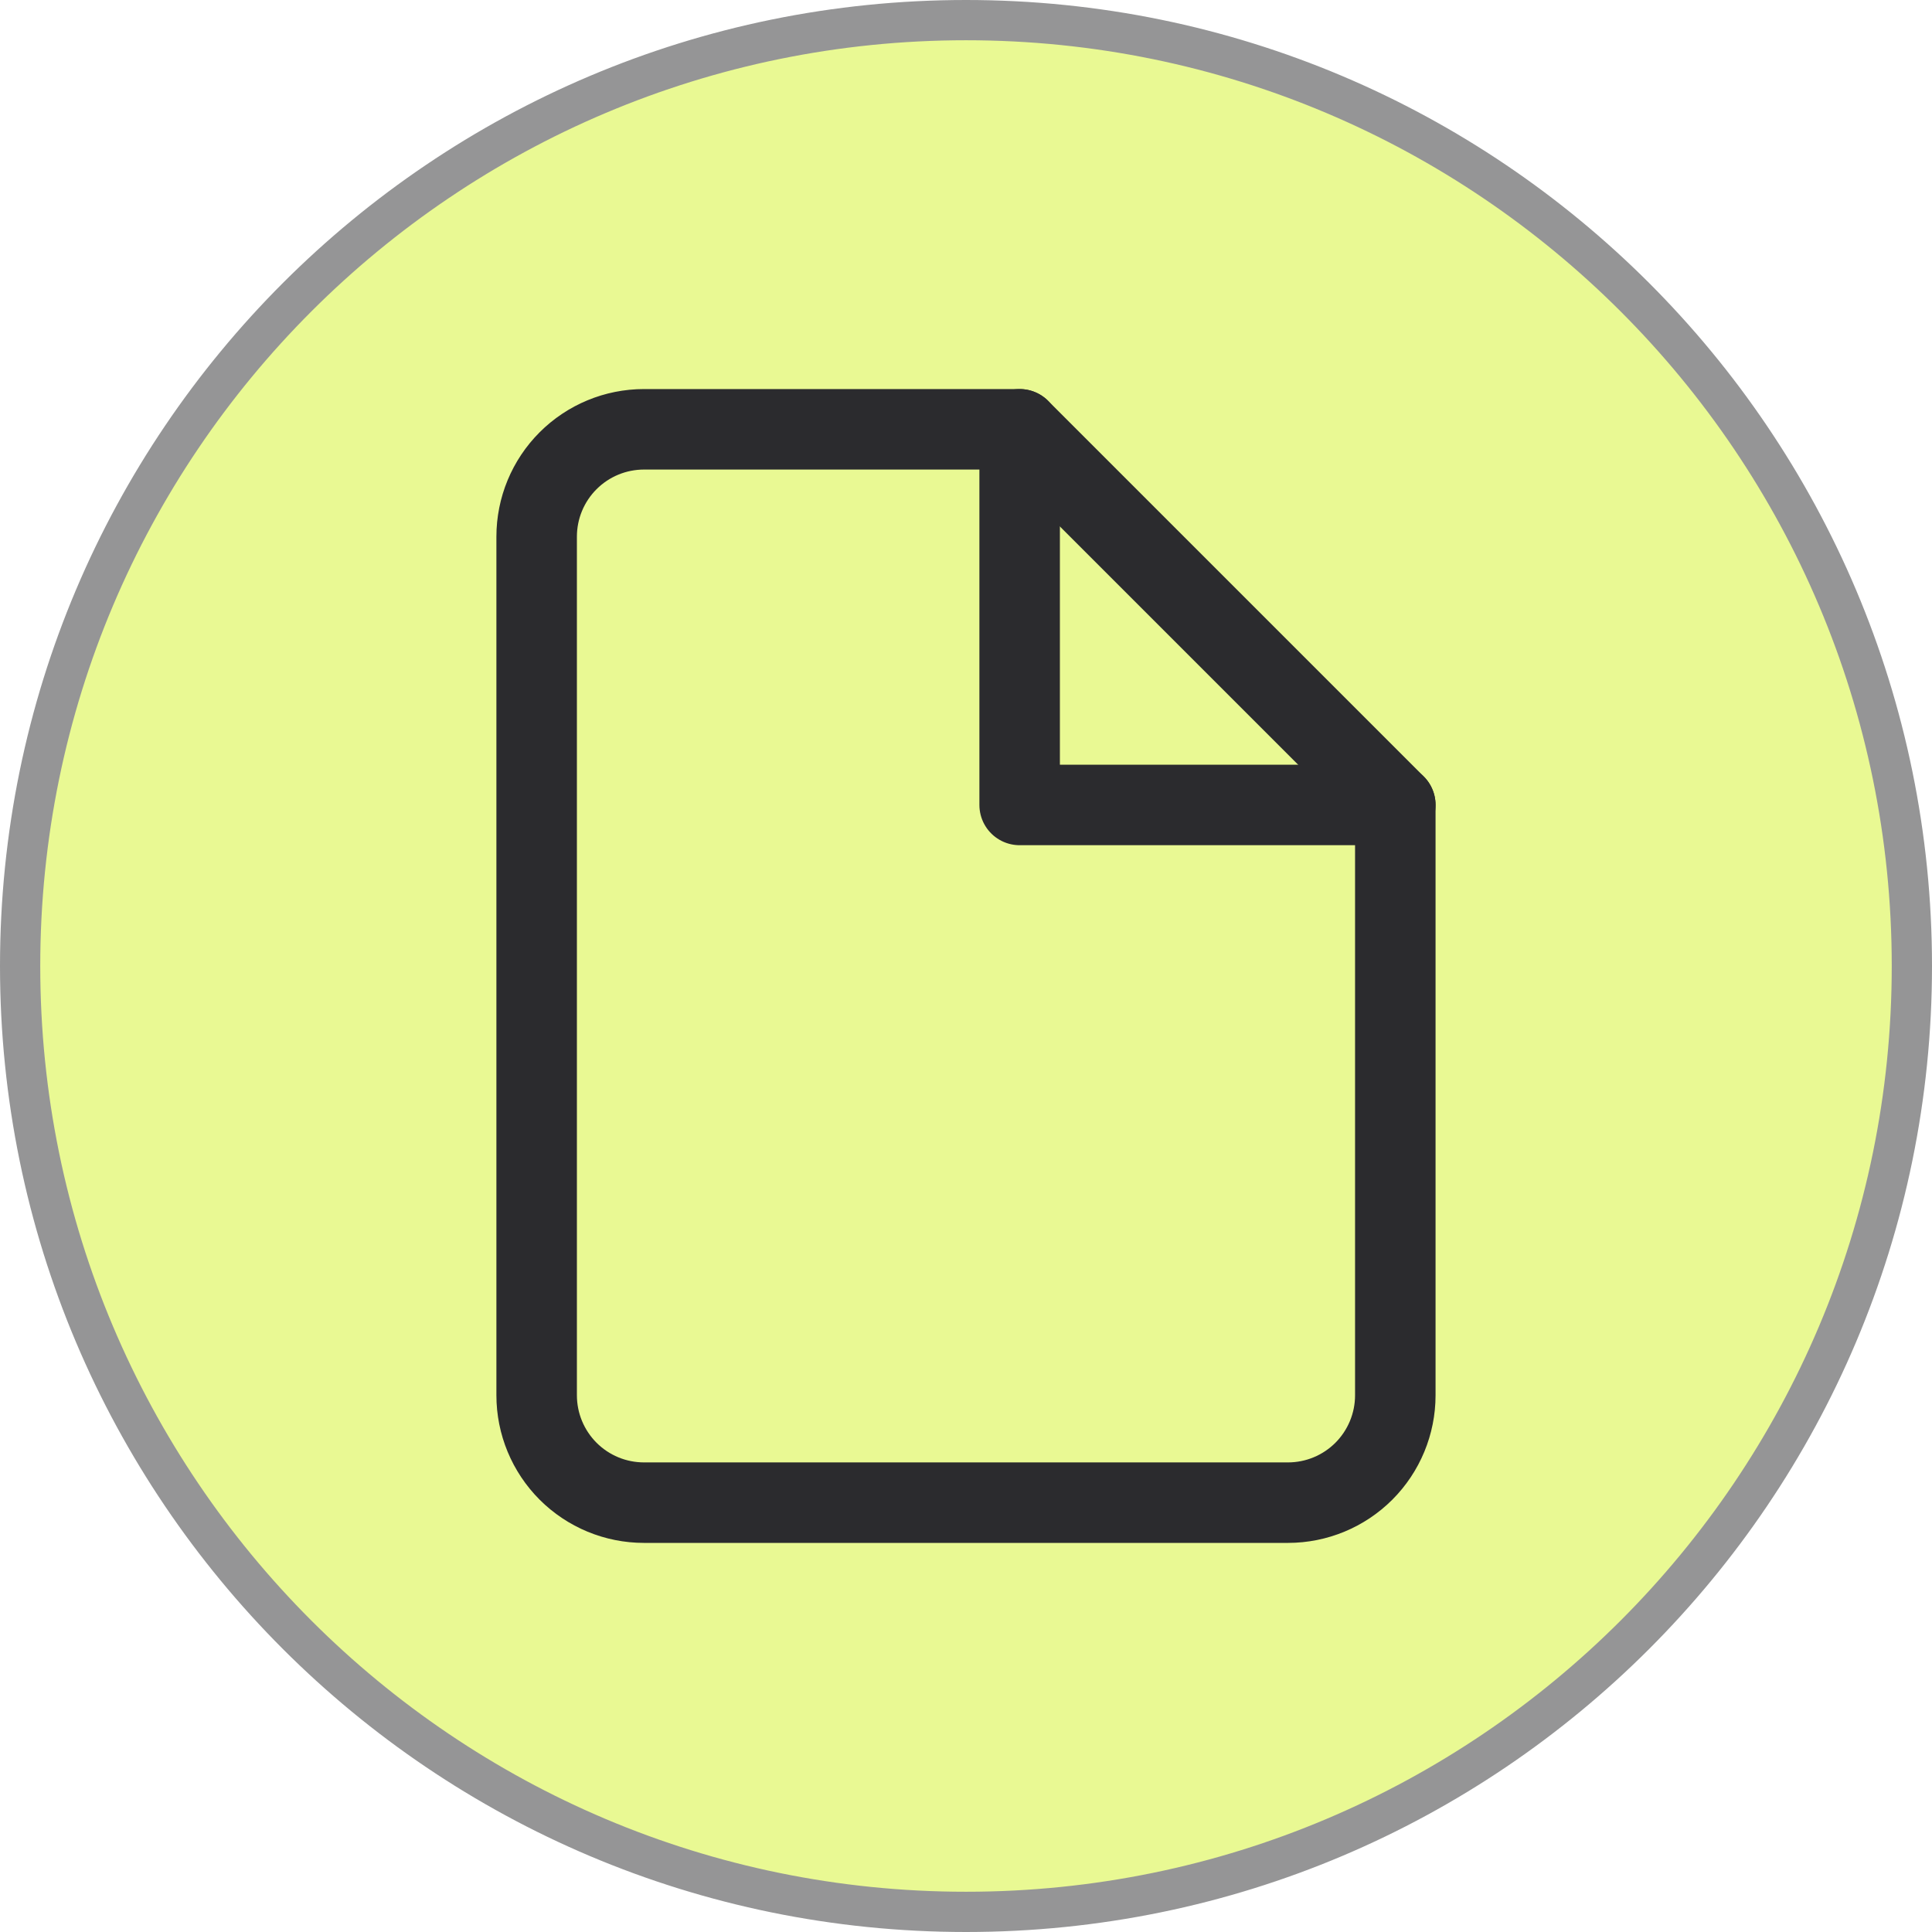
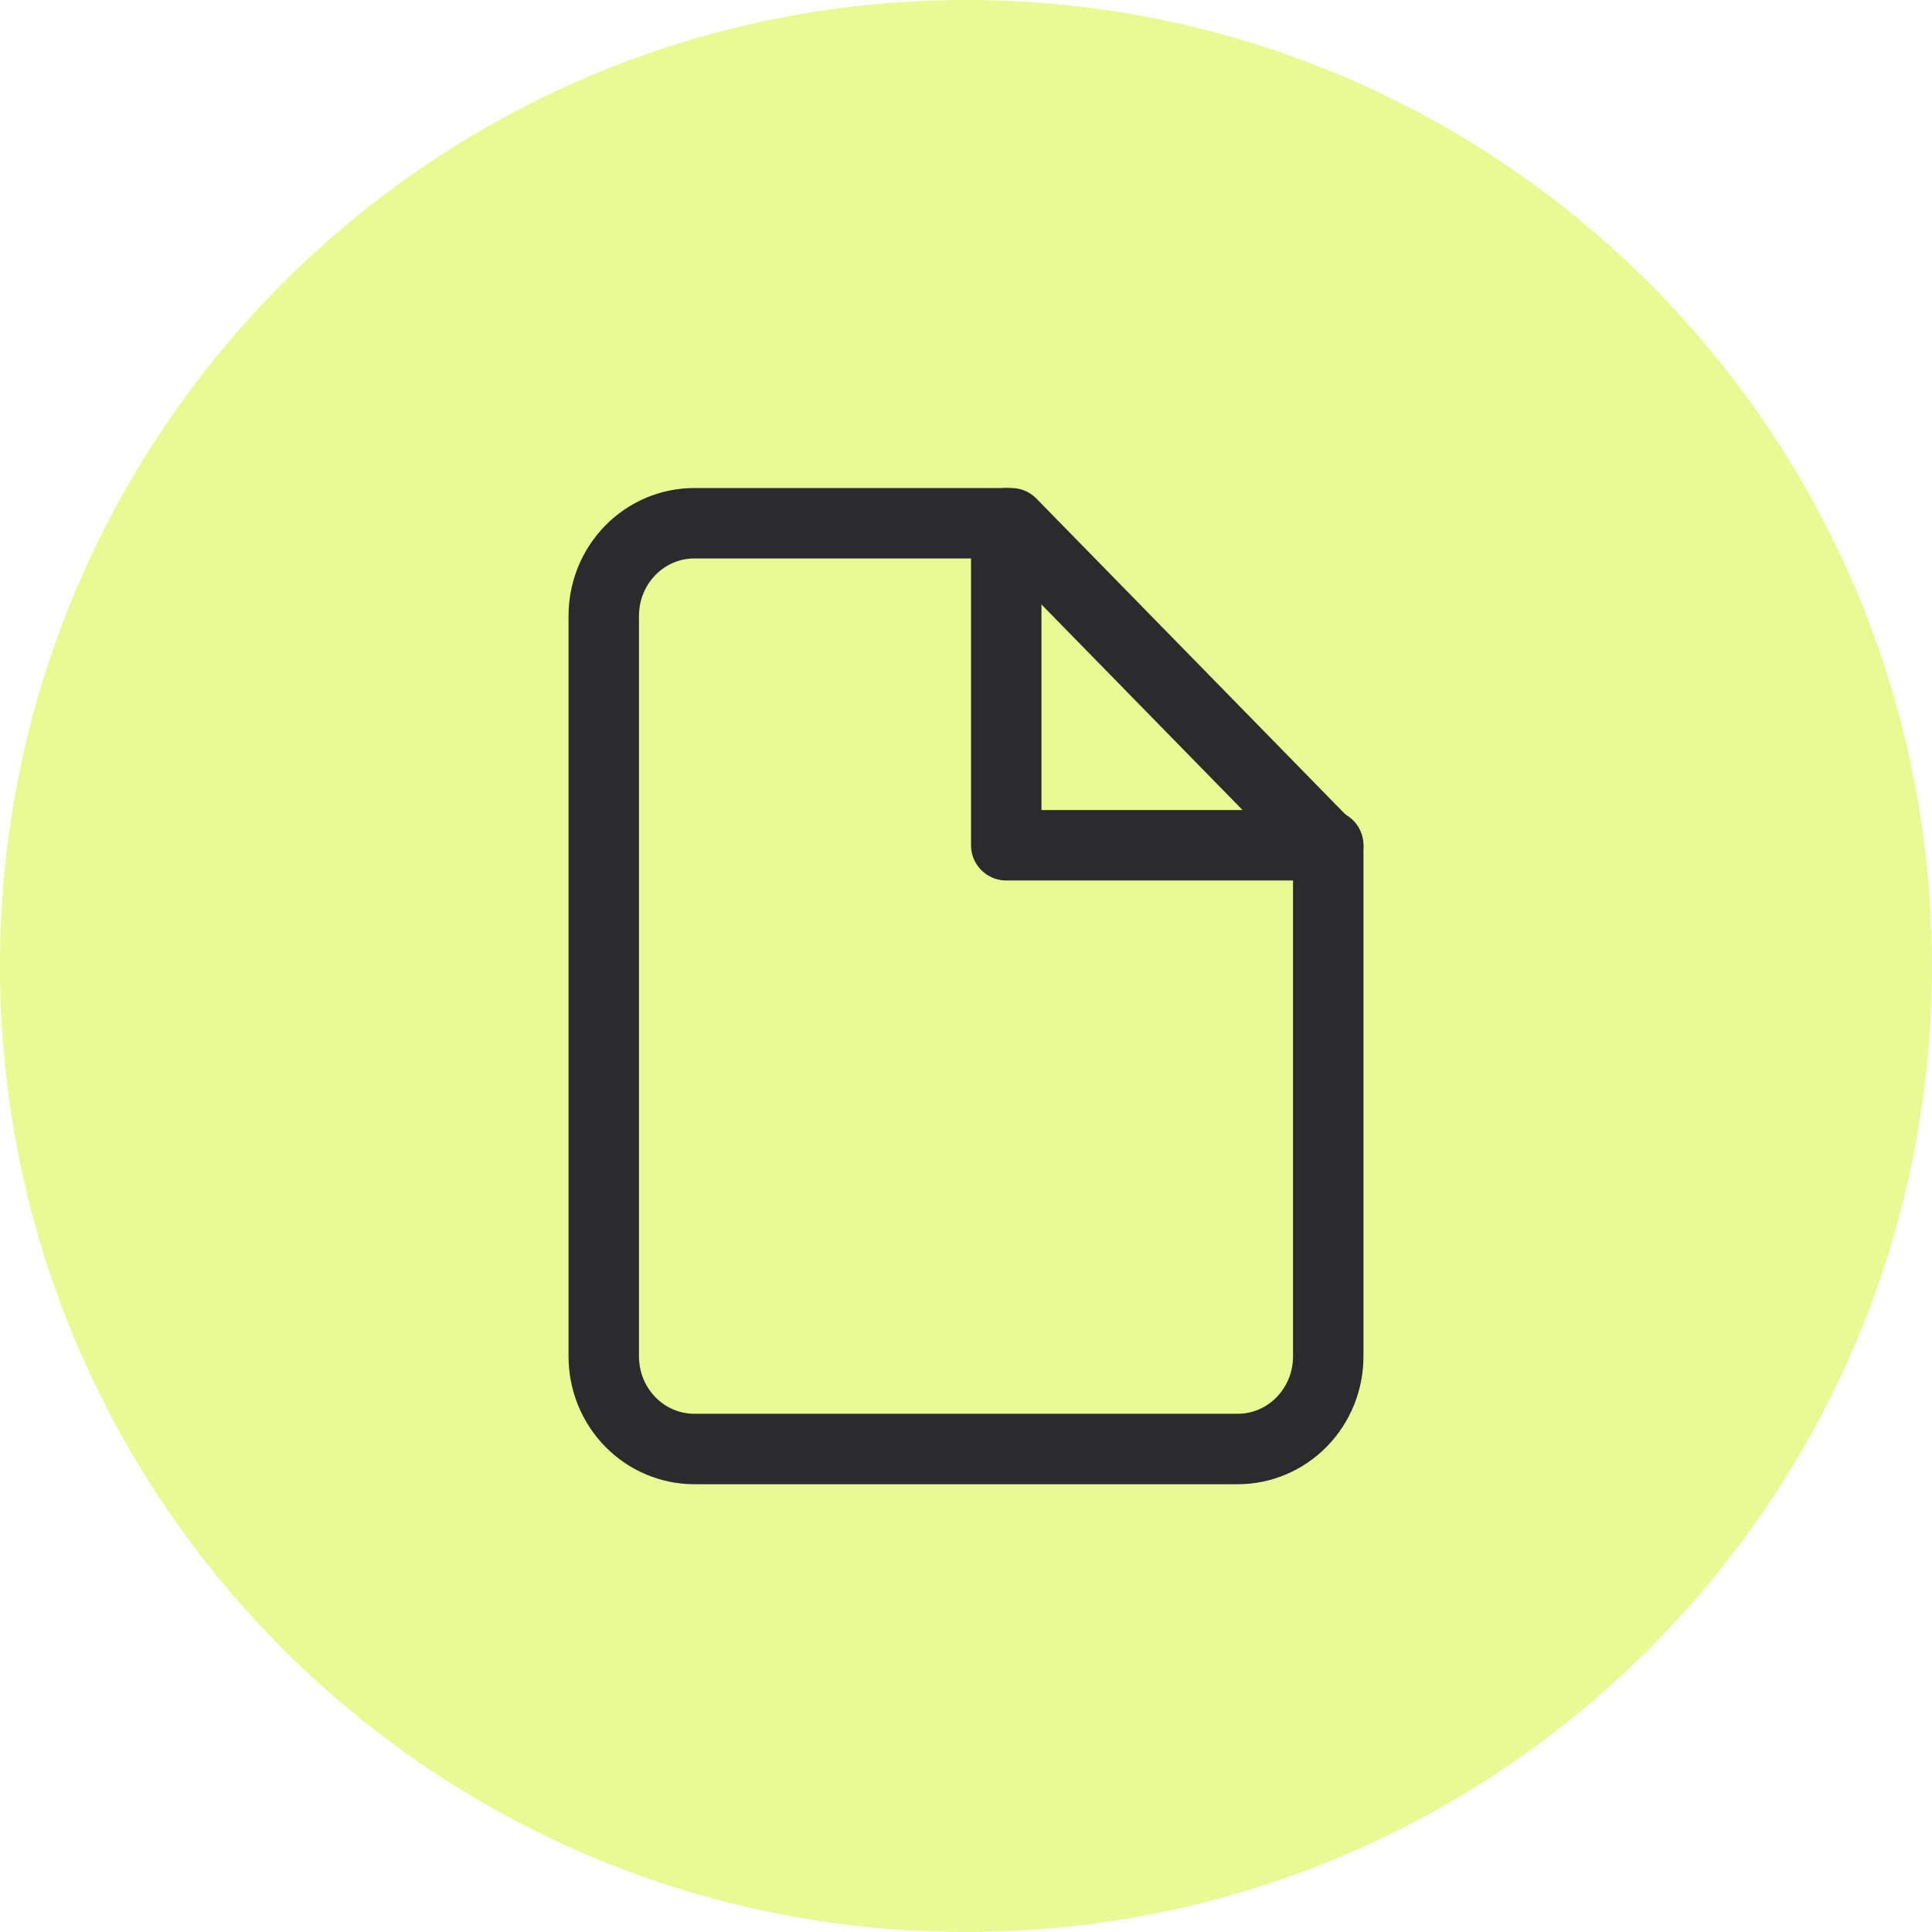
<svg xmlns="http://www.w3.org/2000/svg" width="48" height="48" viewBox="0 0 48 48" fill="none">
-   <rect x="0.5" y="0.5" width="47" height="47" rx="23.5" fill="#E9F993" />
-   <path d="M25.333 10.666V19.999H34.666" stroke="#2B2B2E" stroke-width="2" stroke-linecap="round" stroke-linejoin="round" />
-   <path d="M25.333 10.666H16C15.292 10.666 14.614 10.947 14.114 11.447C13.614 11.947 13.333 12.625 13.333 13.333V34.666C13.333 35.373 13.614 36.051 14.114 36.552C14.614 37.052 15.292 37.333 16 37.333H32C32.707 37.333 33.385 37.052 33.885 36.552C34.385 36.051 34.666 35.373 34.666 34.666V19.999L25.333 10.666Z" stroke="#2B2B2E" stroke-width="2" stroke-linecap="round" stroke-linejoin="round" />
-   <rect x="0.5" y="0.5" width="47" height="47" rx="23.5" stroke="#959596" />
+   <rect width="48" height="48" rx="24" fill="#E9F993" />
+   <path d="M25 13V21H33" stroke="#2B2B2E" stroke-width="1.75" stroke-linecap="round" stroke-linejoin="round" />
+   <path d="M25.125 13H17.25C16.653 13 16.081 13.242 15.659 13.674C15.237 14.105 15 14.69 15 15.3V33.7C15 34.31 15.237 34.895 15.659 35.326C16.081 35.758 16.653 36 17.25 36H30.75C31.347 36 31.919 35.758 32.341 35.326C32.763 34.895 33 34.31 33 33.7V21.05L25.125 13Z" stroke="#2B2B2E" stroke-width="1.75" stroke-linecap="round" stroke-linejoin="round" />
</svg>
